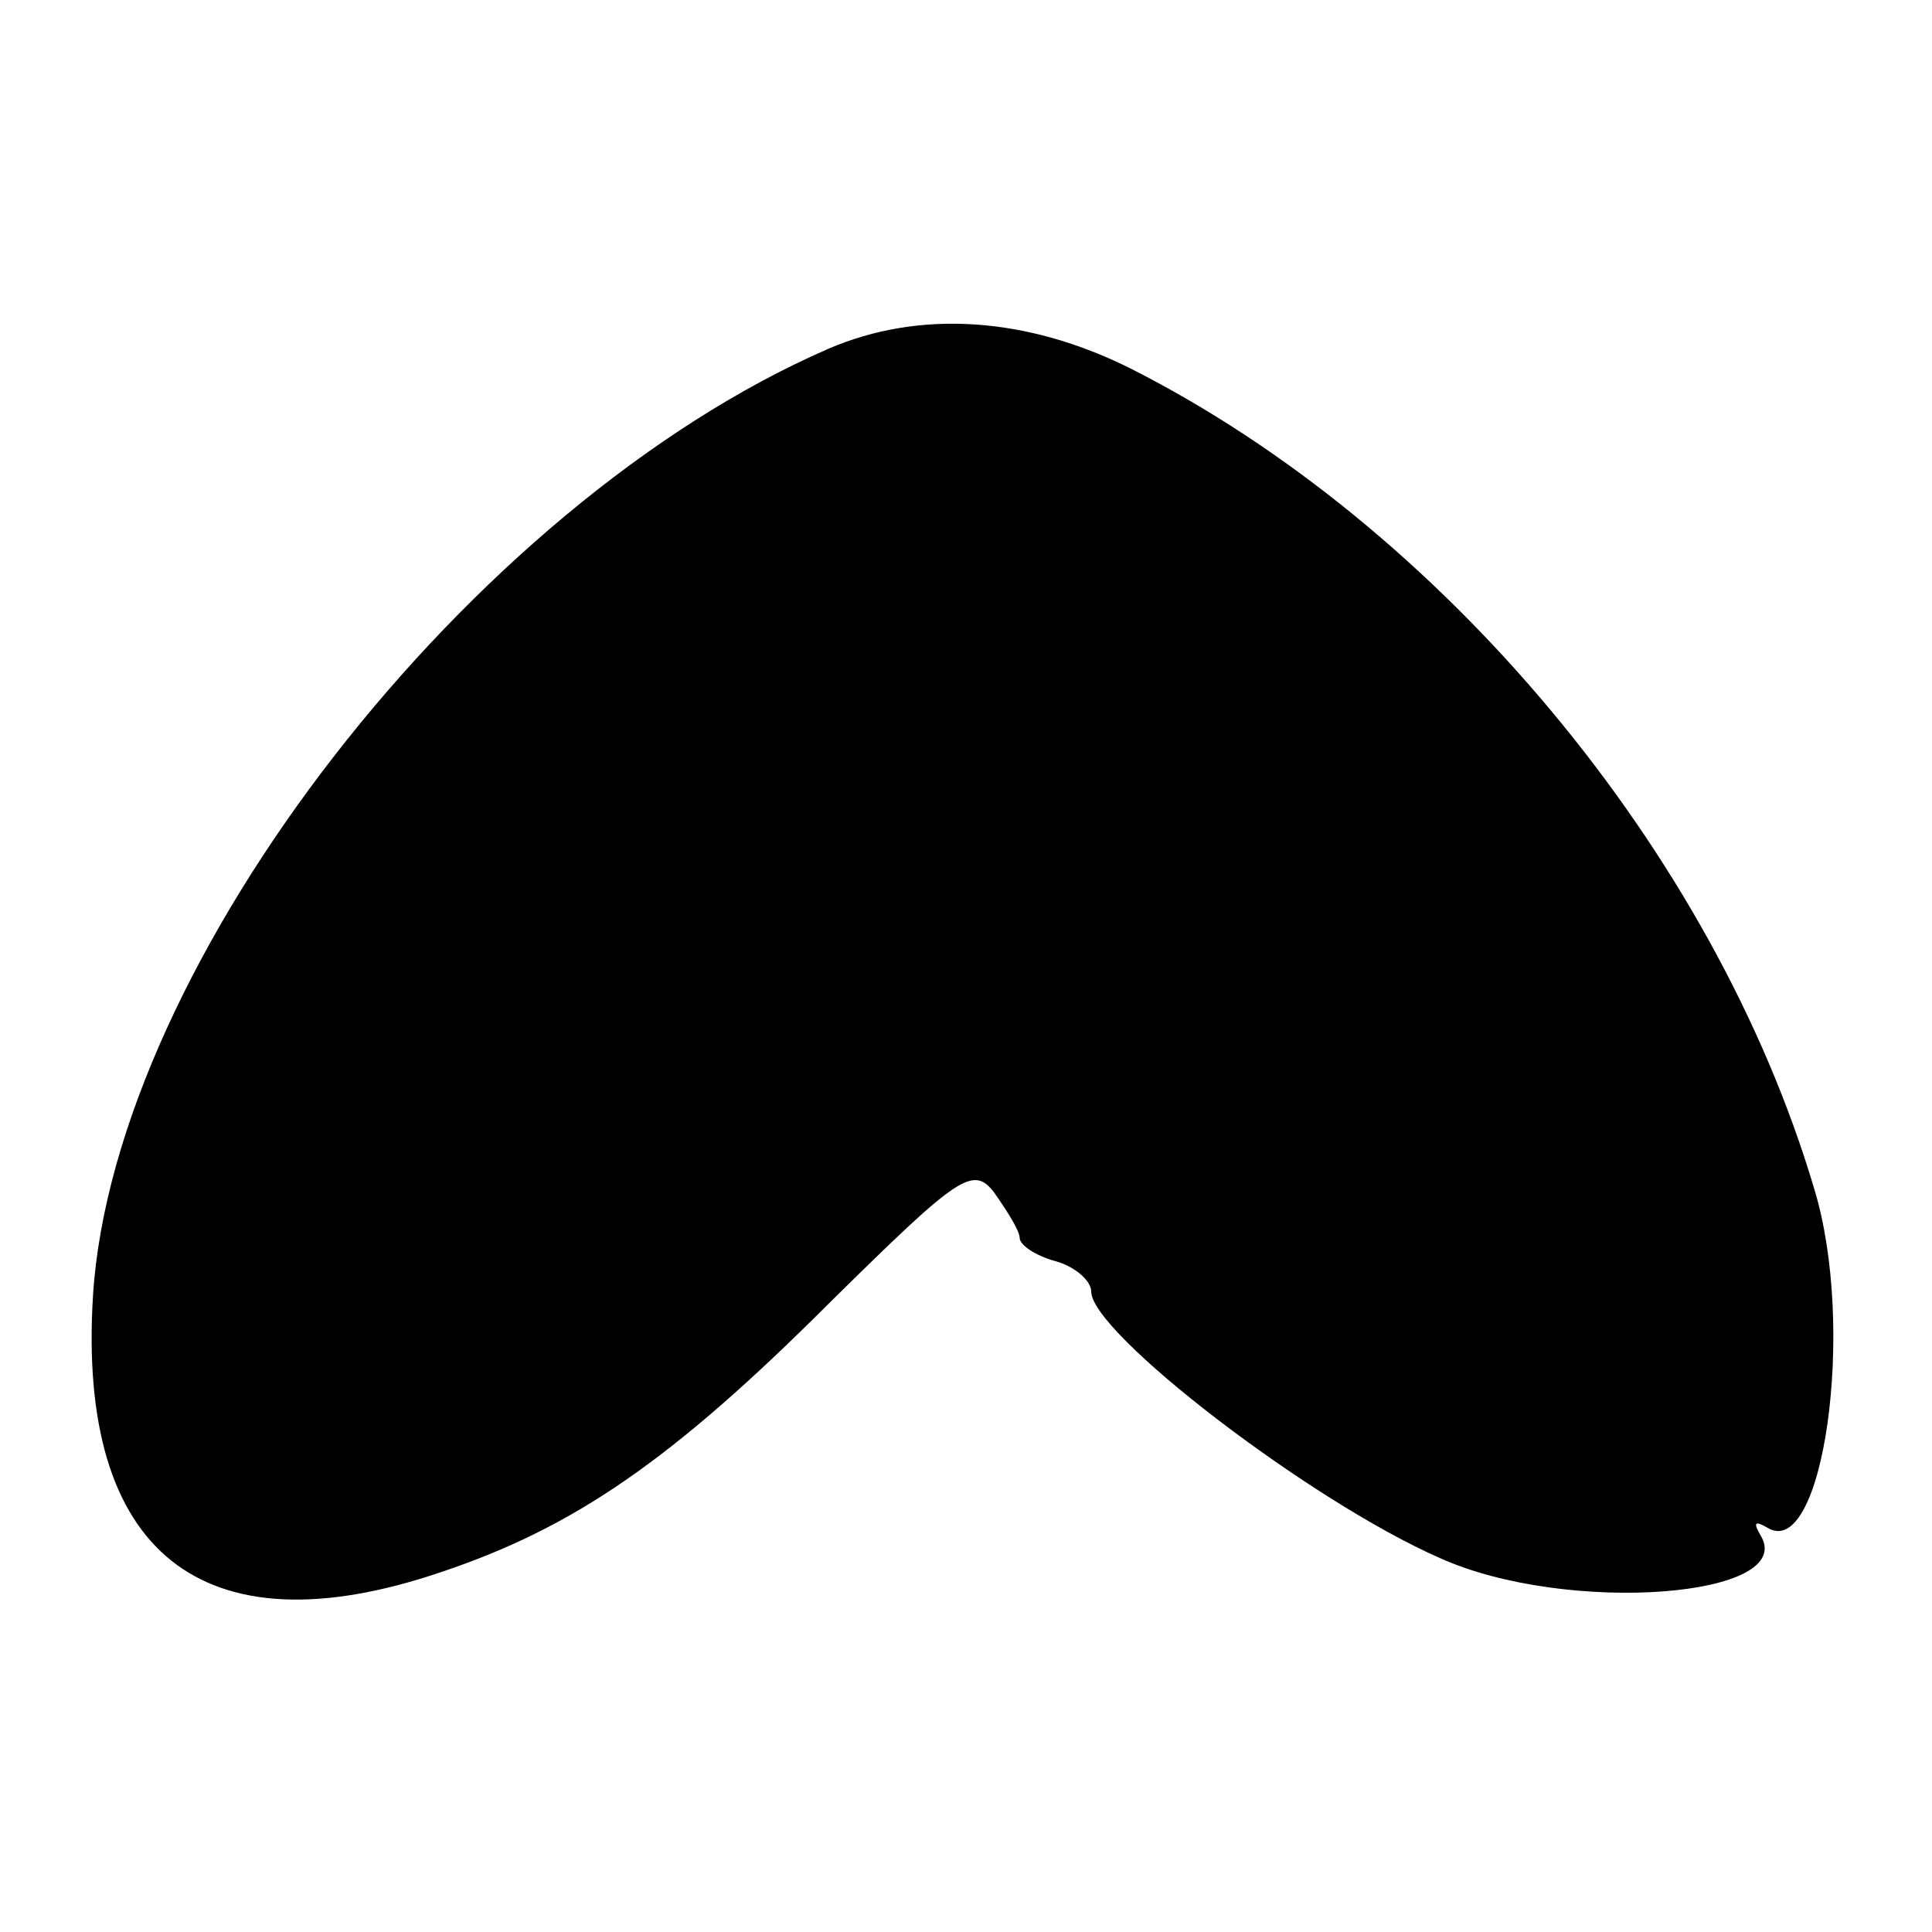
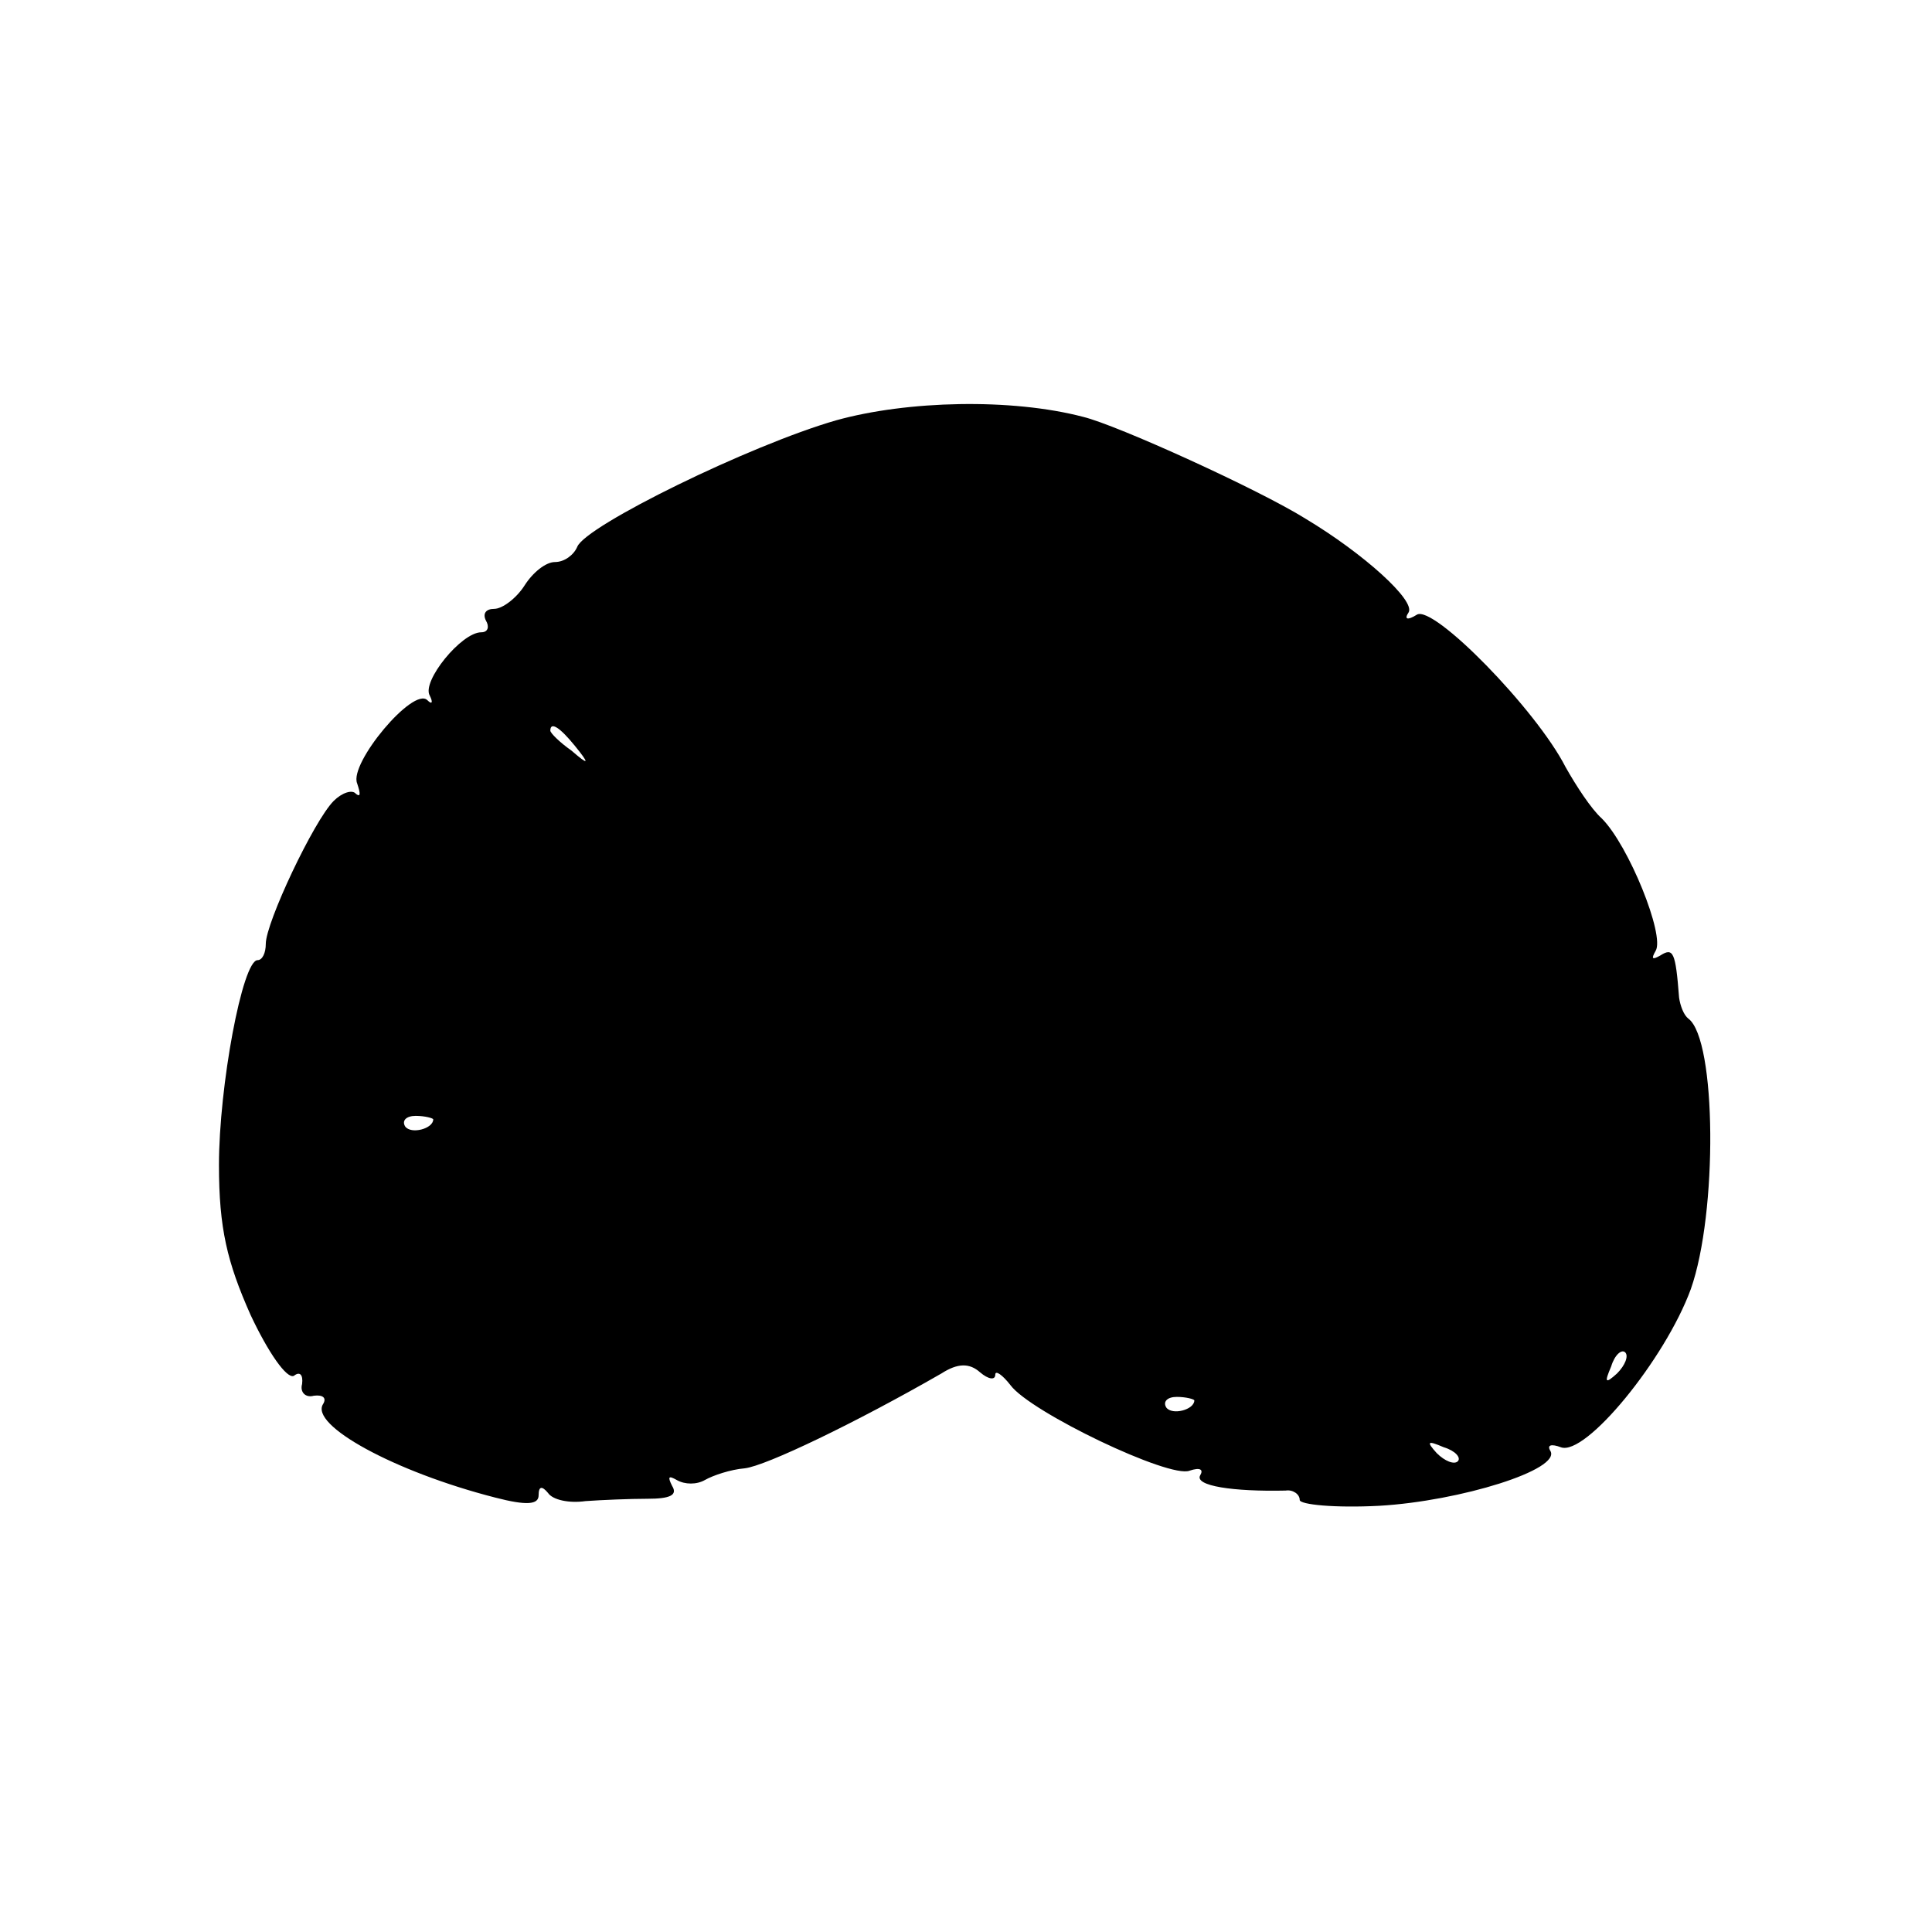
- <svg xmlns="http://www.w3.org/2000/svg" version="1.0" width="108pt" height="108pt" viewBox="0 0 108 108" preserveAspectRatio="xMidYMid meet">
-   <g transform="translate(0,108) scale(0.1,-0.1)" fill="#000000" stroke="none">
-     <path d="M463 885 c-200 -87 -399 -343 -411 -529 -9 -144 61 -200 194 -155 75 25 130 63 218 151 72 71 80 77 92 61 7 -10 14 -21 14 -25 0 -4 9 -10 20 -13 11 -3 20 -11 20 -17 0 -23 122 -117 195 -149 71 -32 201 -22 179 13 -4 7 -3 8 4 4 31 -19 50 112 26 190 -56 188 -208 370 -382 458 -58 29 -118 33 -169 11z" />
+ <svg xmlns="http://www.w3.org/2000/svg" version="1.0" width="165pt" height="165pt" viewBox="0 0 165 165" preserveAspectRatio="xMidYMid meet">
+   <g transform="translate(0,165) scale(0.1,-0.1)" fill="#000000" stroke="none">
+     <path d="M714 1291 c-73 -21 -214 -90 -221 -108 -3 -7 -11 -13 -19 -13 -8 0 -19 -9 -26 -20 -7 -11 -19 -20 -26 -20 -7 0 -10 -4 -7 -10 3 -5 2 -10 -4 -10 -17 0 -51 -42 -44 -54 3 -6 2 -8 -2 -4 -12 12 -67 -54 -60 -71 3 -9 3 -12 -1 -9 -3 4 -12 1 -19 -6 -17 -17 -58 -104 -58 -122 0 -8 -3 -14 -7 -14 -13 0 -33 -108 -33 -175 0 -54 7 -83 27 -128 15 -32 31 -55 37 -52 5 4 8 1 7 -7 -2 -7 3 -12 10 -10 8 1 11 -2 8 -7 -12 -18 61 -58 147 -80 27 -7 37 -6 37 2 0 8 3 8 8 2 4 -6 18 -9 32 -7 14 1 38 2 53 2 19 0 26 3 21 11 -4 8 -3 9 4 5 7 -4 17 -4 24 0 7 4 22 9 34 10 18 2 95 39 168 81 14 9 24 9 33 1 7 -6 13 -7 13 -2 0 4 6 0 13 -9 17 -23 136 -80 153 -73 9 3 12 1 9 -4 -5 -9 28 -14 73 -13 6 1 12 -3 12 -8 0 -4 30 -7 68 -5 69 4 156 31 146 47 -3 5 1 6 9 3 21 -8 89 75 111 135 23 65 22 213 -2 231 -4 3 -7 11 -8 18 -3 39 -5 43 -16 36 -7 -4 -8 -3 -4 4 8 13 -23 90 -46 113 -9 8 -22 28 -31 44 -25 49 -113 139 -127 130 -8 -5 -11 -4 -7 2 6 10 -38 50 -88 80 -40 25 -161 80 -190 87 -61 16 -150 14 -211 -3z m-223 -278 c13 -16 12 -17 -3 -4 -10 7 -18 15 -18 17 0 8 8 3 21 -13z m-121 -319 c0 -8 -19 -13 -24 -6 -3 5 1 9 9 9 8 0 15 -2 15 -3z m1011 -217 c-10 -9 -11 -8 -5 6 3 10 9 15 12 12 3 -3 0 -11 -7 -18z m-361 -23 c0 -8 -19 -13 -24 -6 -3 5 1 9 9 9 8 0 15 -2 15 -3z m225 -52 c-3 -3 -11 0 -18 7 -9 10 -8 11 6 5 10 -3 15 -9 12 -12z" />
  </g>
</svg>
